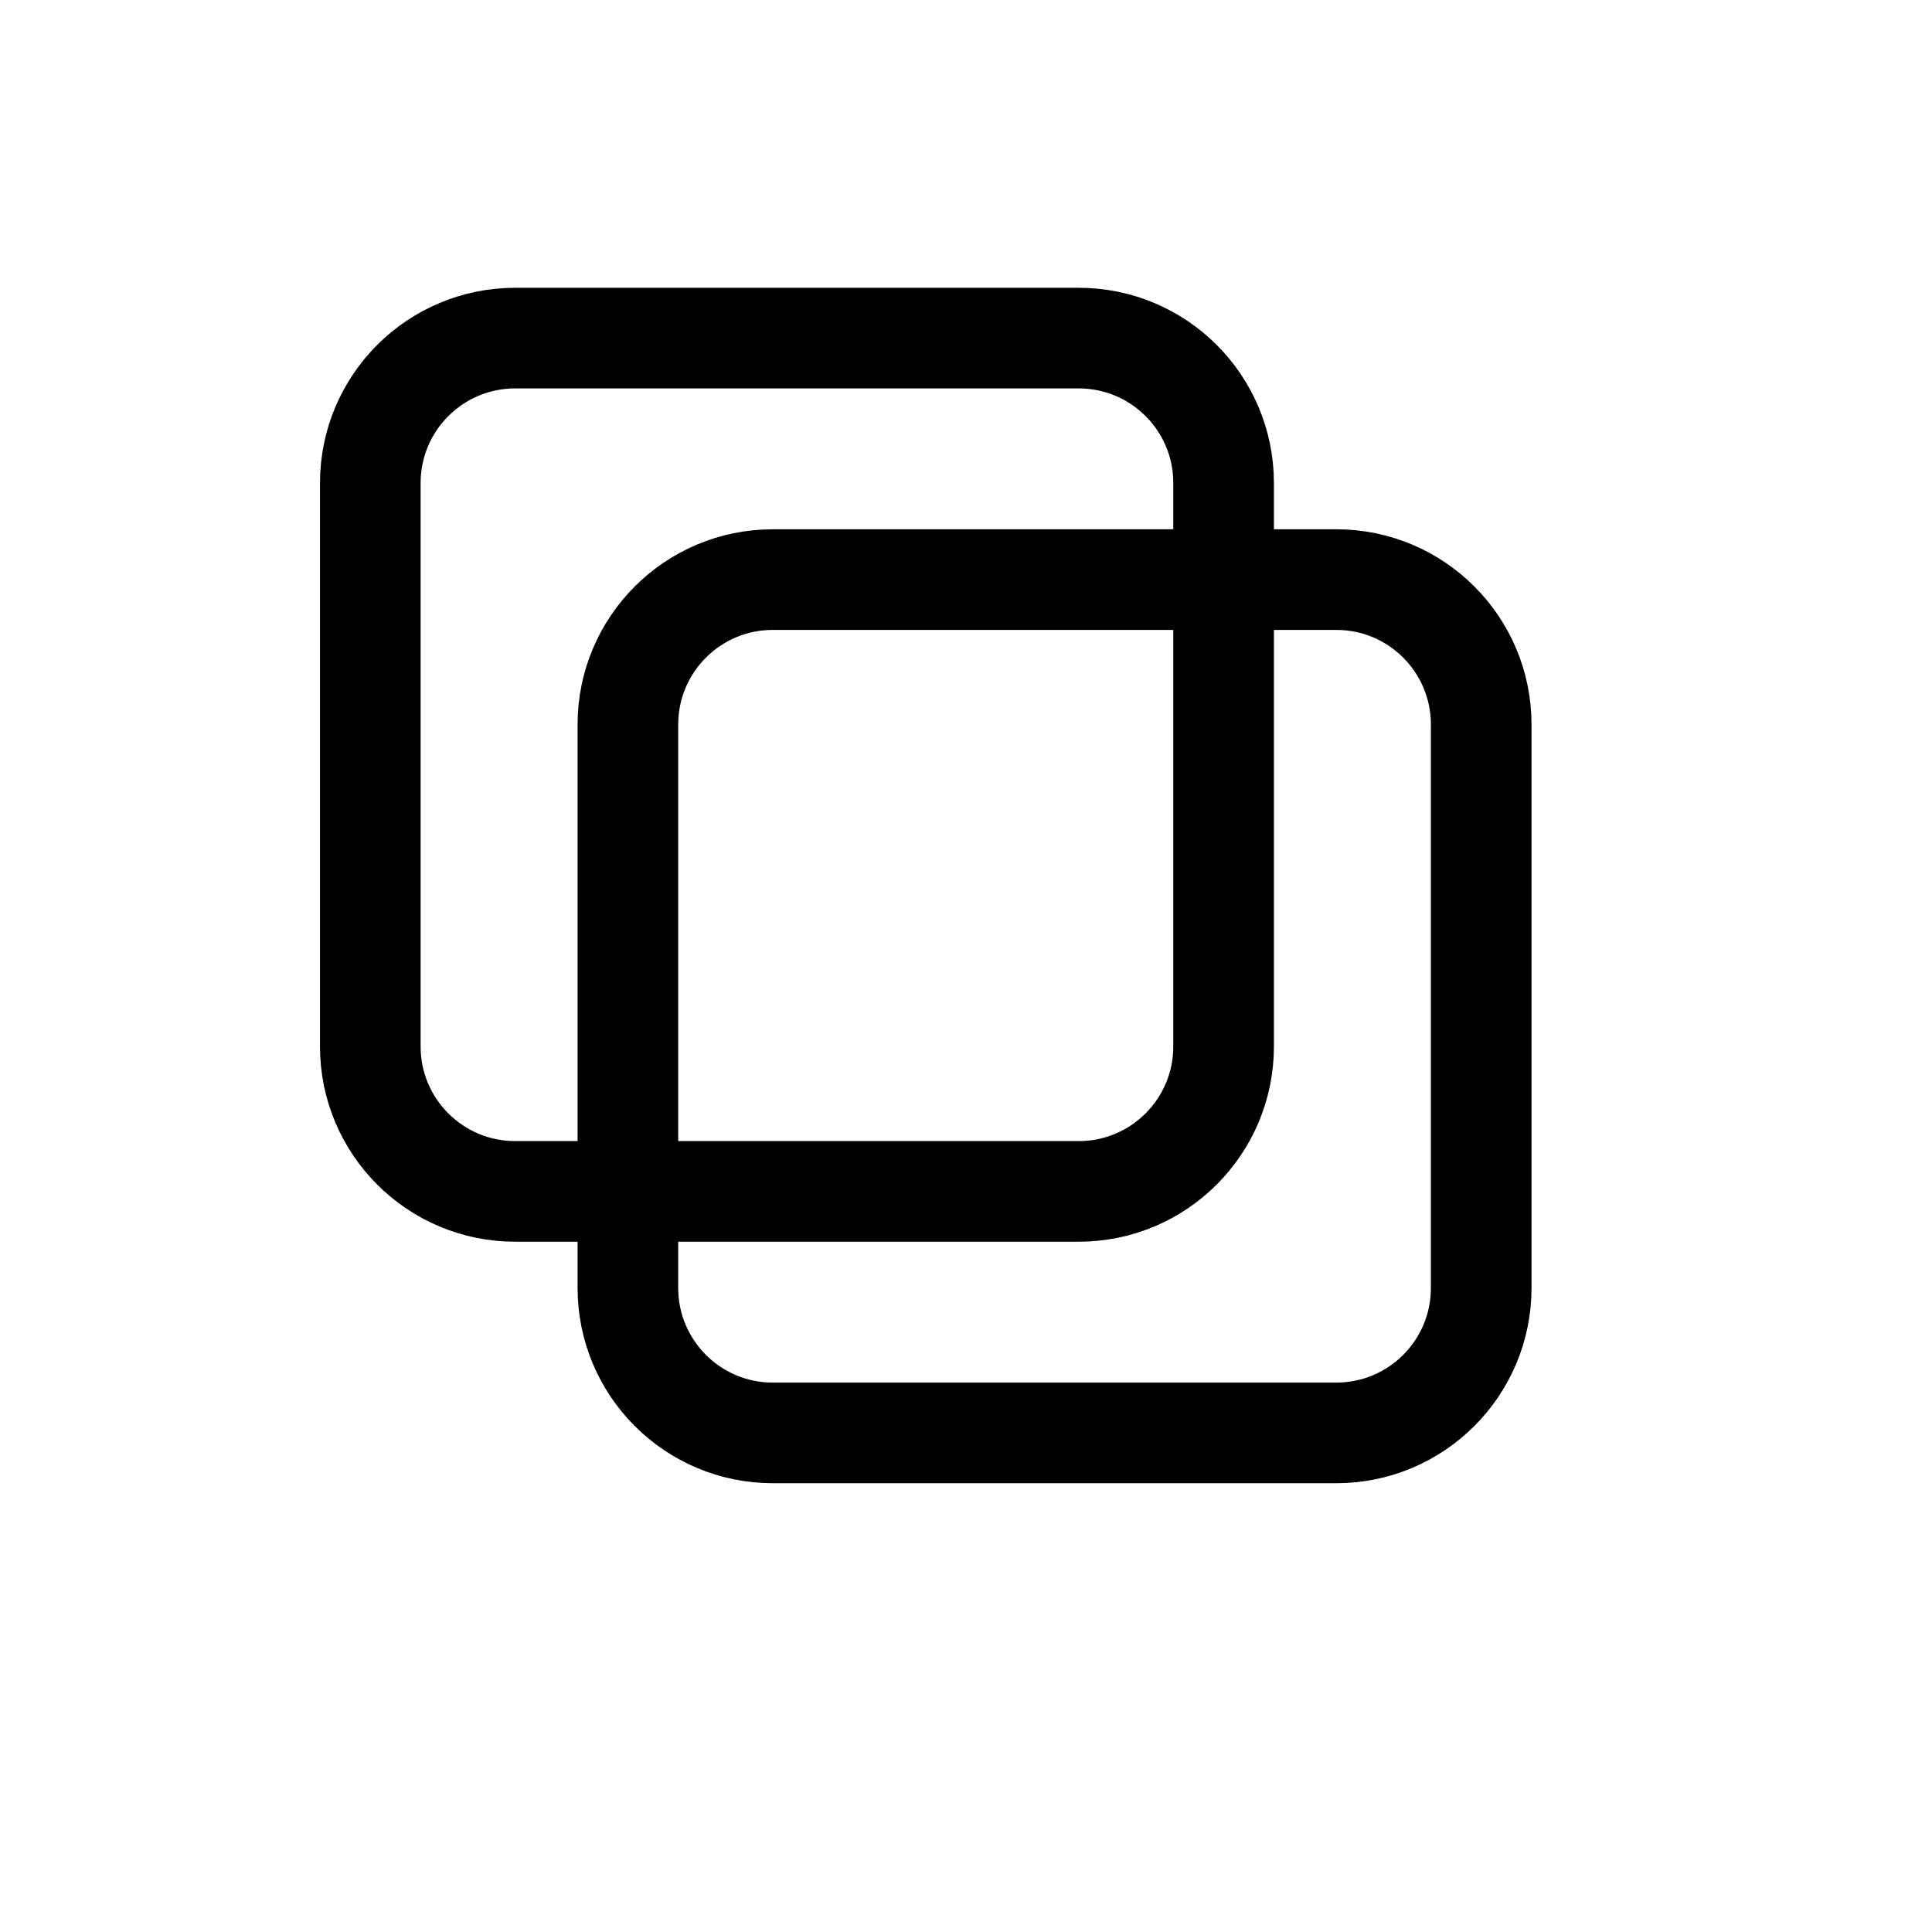
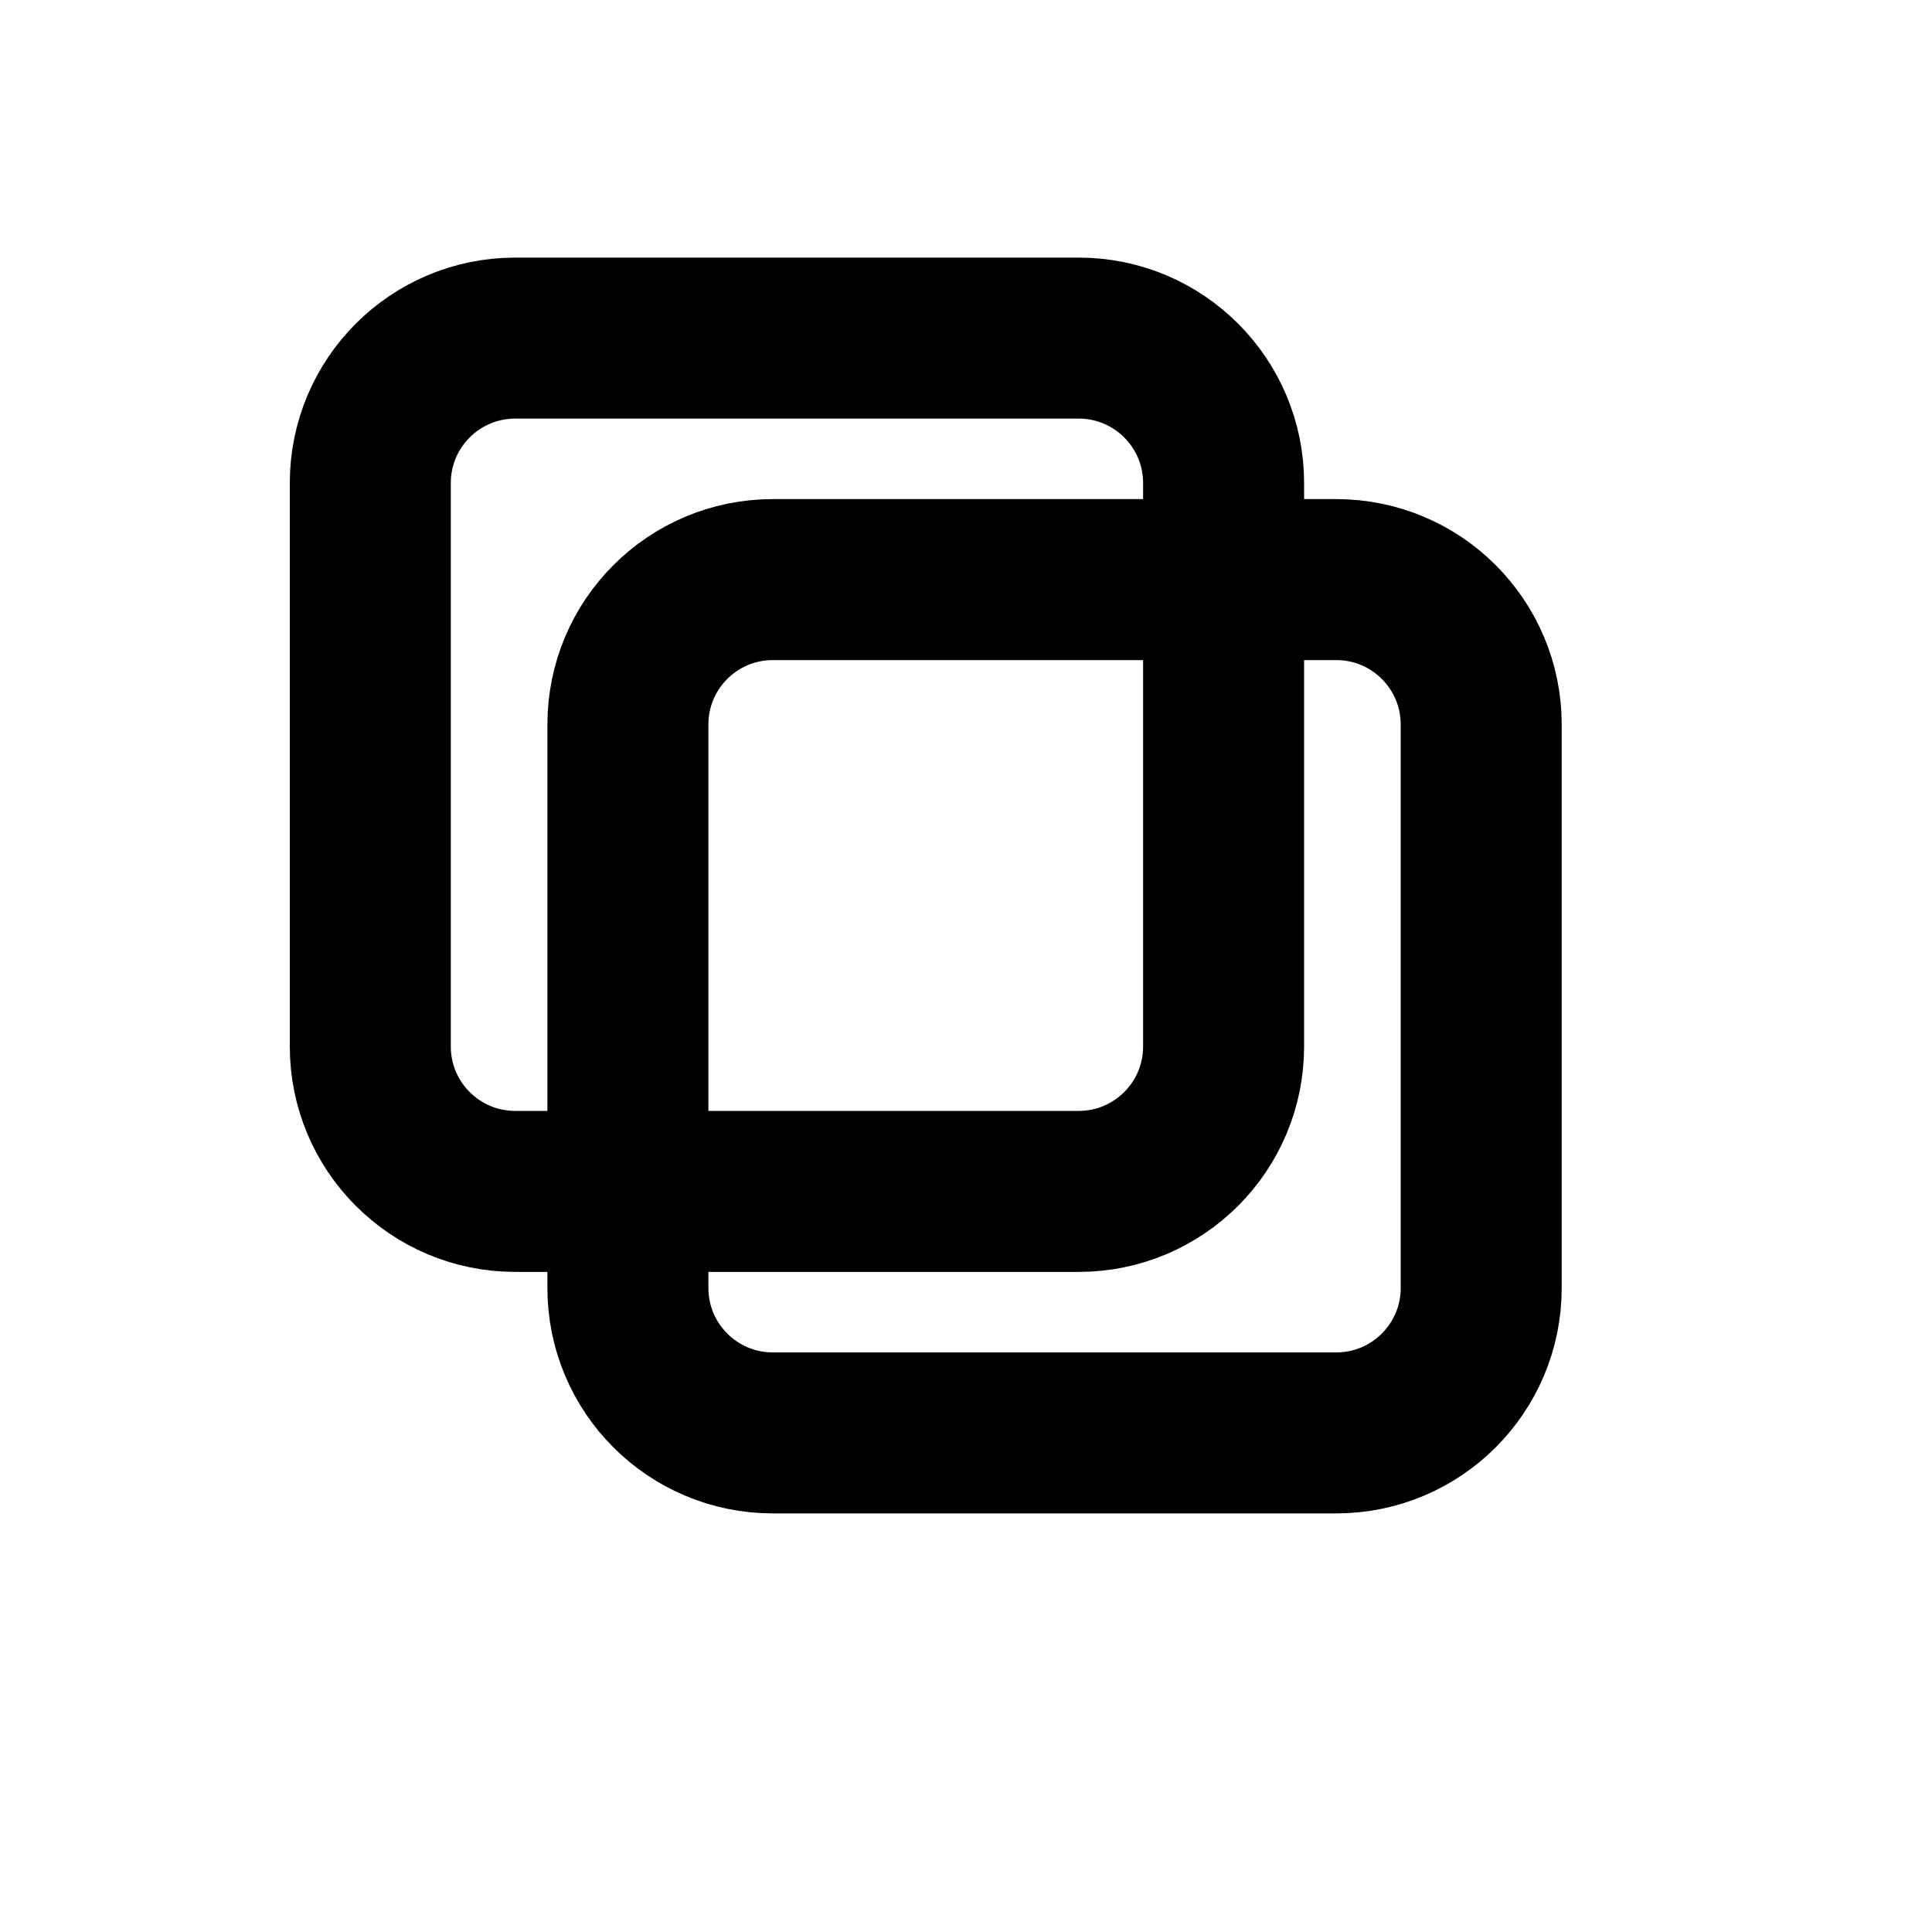
- <svg xmlns="http://www.w3.org/2000/svg" width="24" height="24" viewBox="0 0 24 24" fill="none" stroke="currentColor">
-   <g stroke="currentColor" stroke-width="1.25" stroke-linecap="round" stroke-linejoin="round">
-     <rect x="7.8" y="7.2" width="10.6" height="10.6" rx="1.8" />
-     <rect x="4.6" y="4.2" width="10.6" height="10.6" rx="1.8" />
-   </g>
+ <svg xmlns="http://www.w3.org/2000/svg" width="24" height="24" viewBox="0 0 24 24" fill="none" stroke="currentColor" stroke-width="2" stroke-linecap="round" stroke-linejoin="round">
+   <rect x="7.8" y="7.2" width="10.6" height="10.6" rx="1.8" />
+   <rect x="4.6" y="4.2" width="10.6" height="10.6" rx="1.8" />
</svg>
